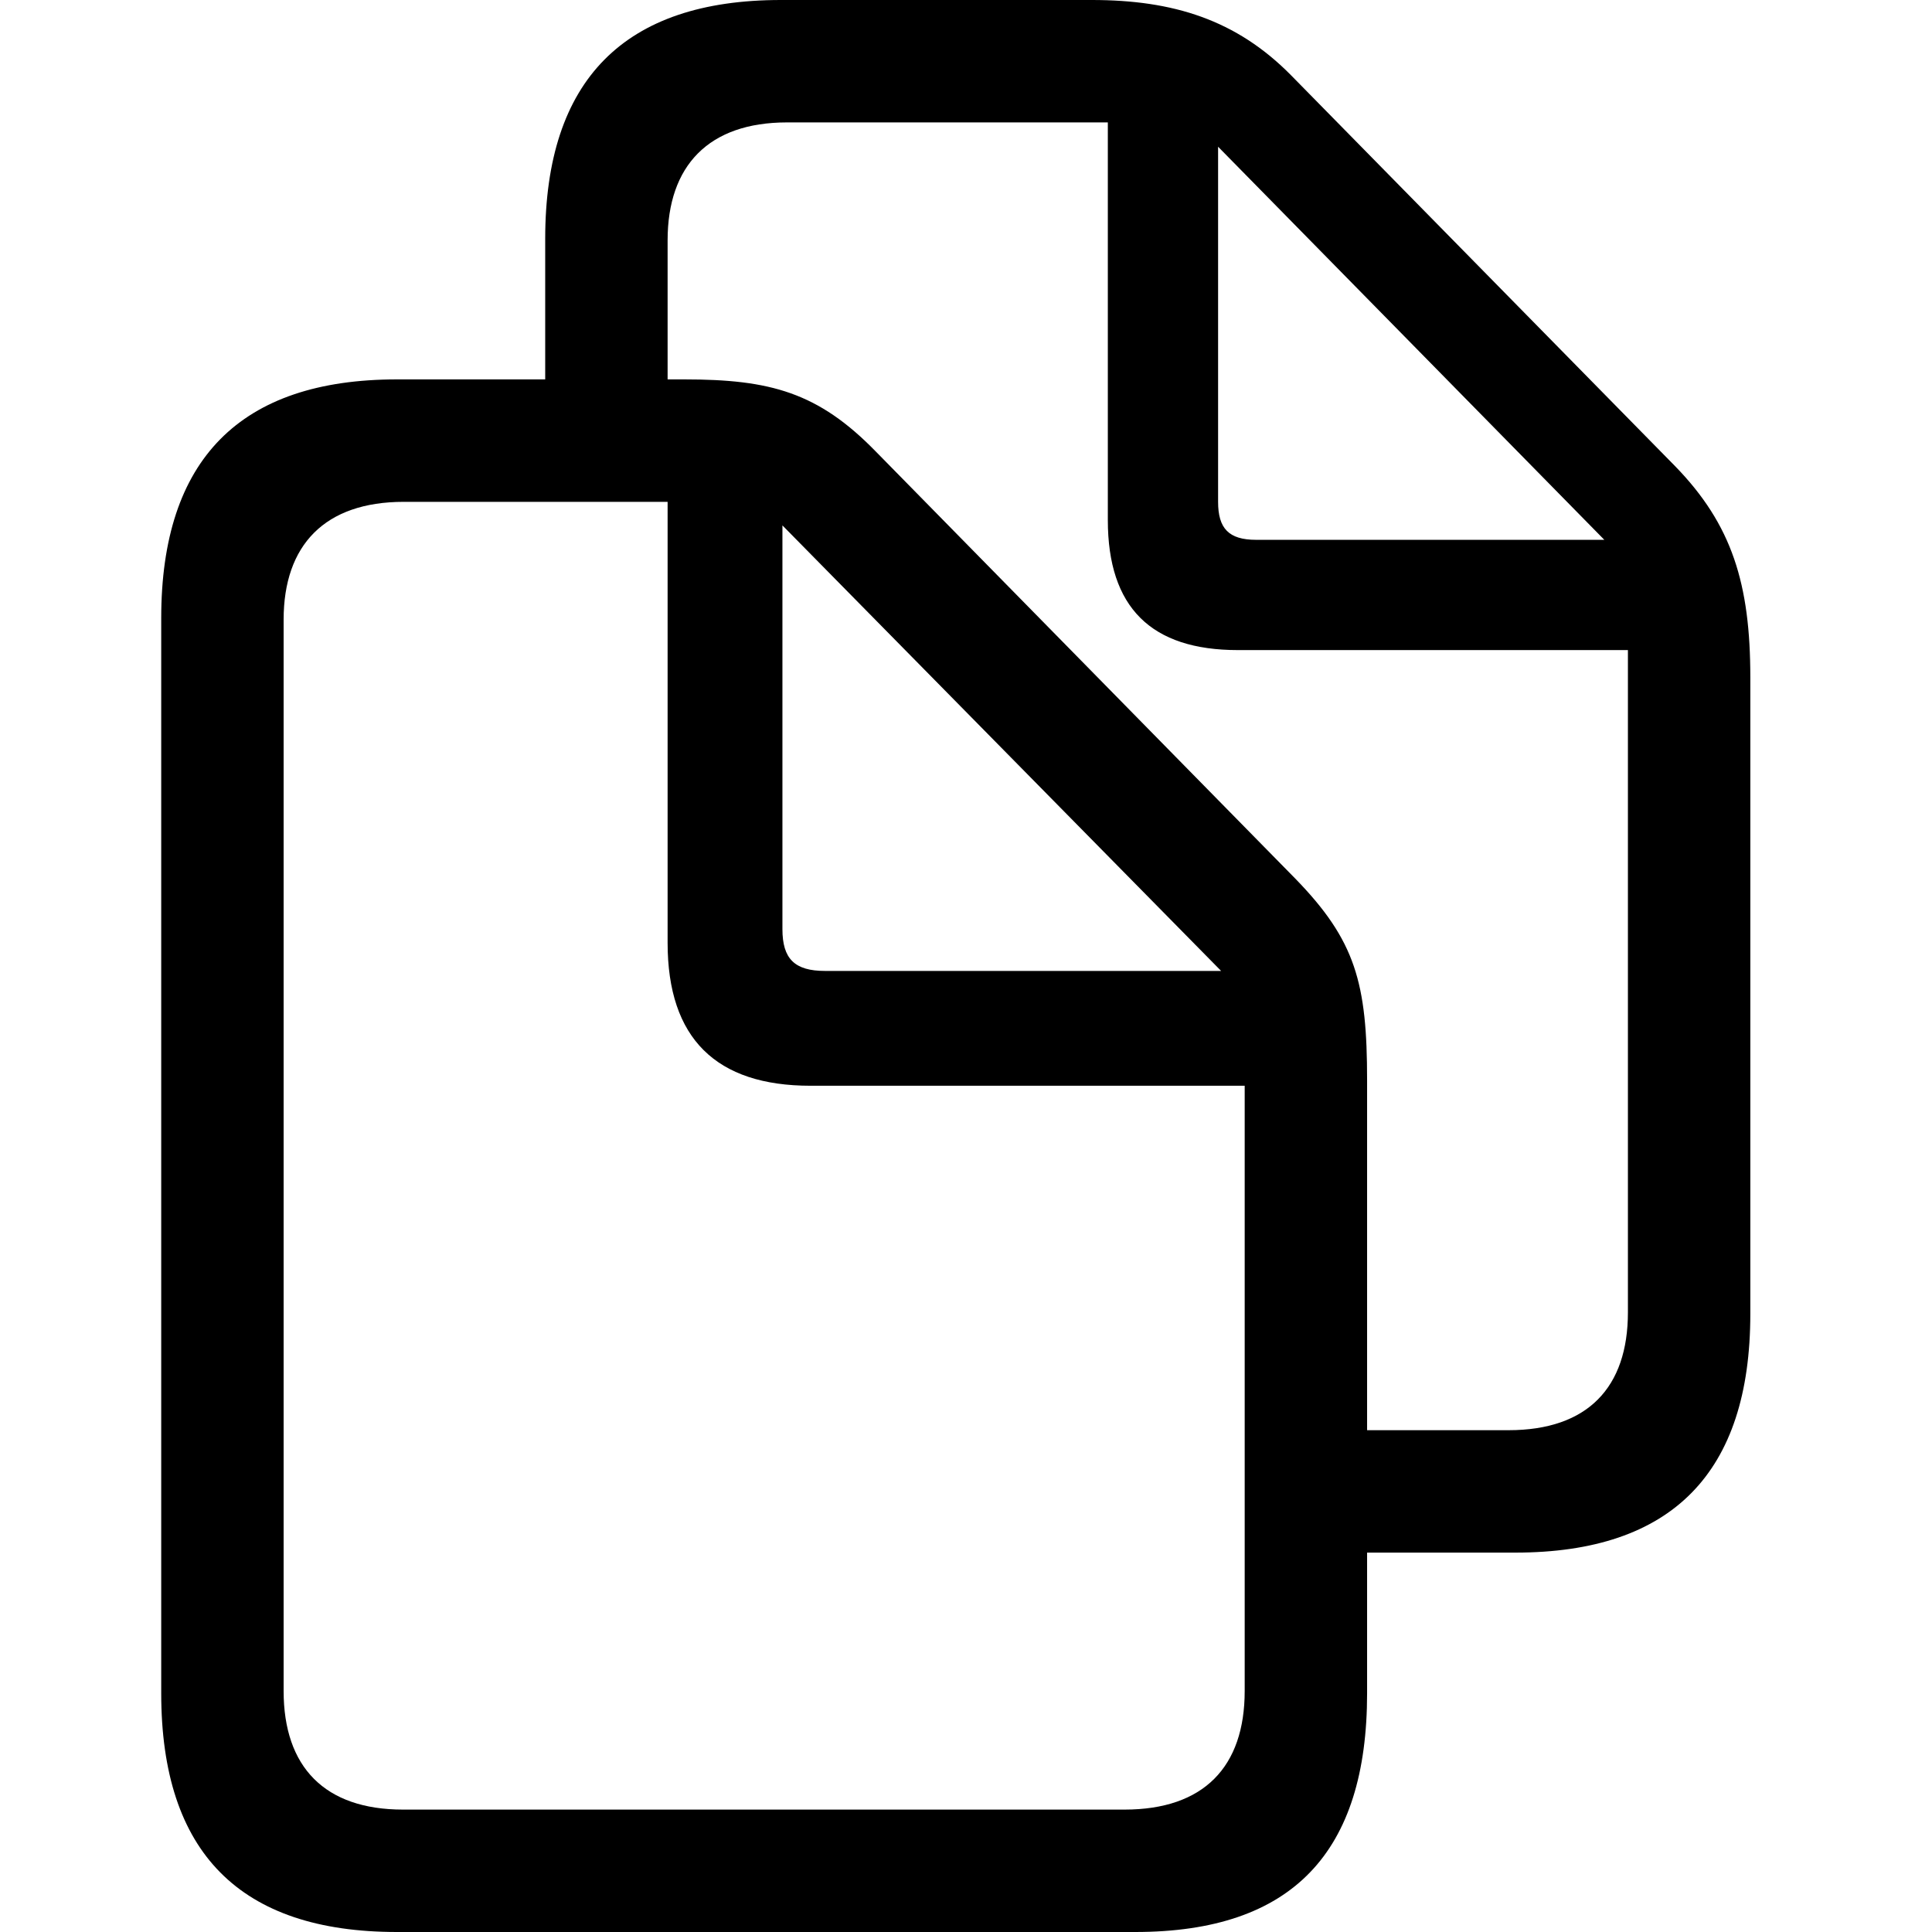
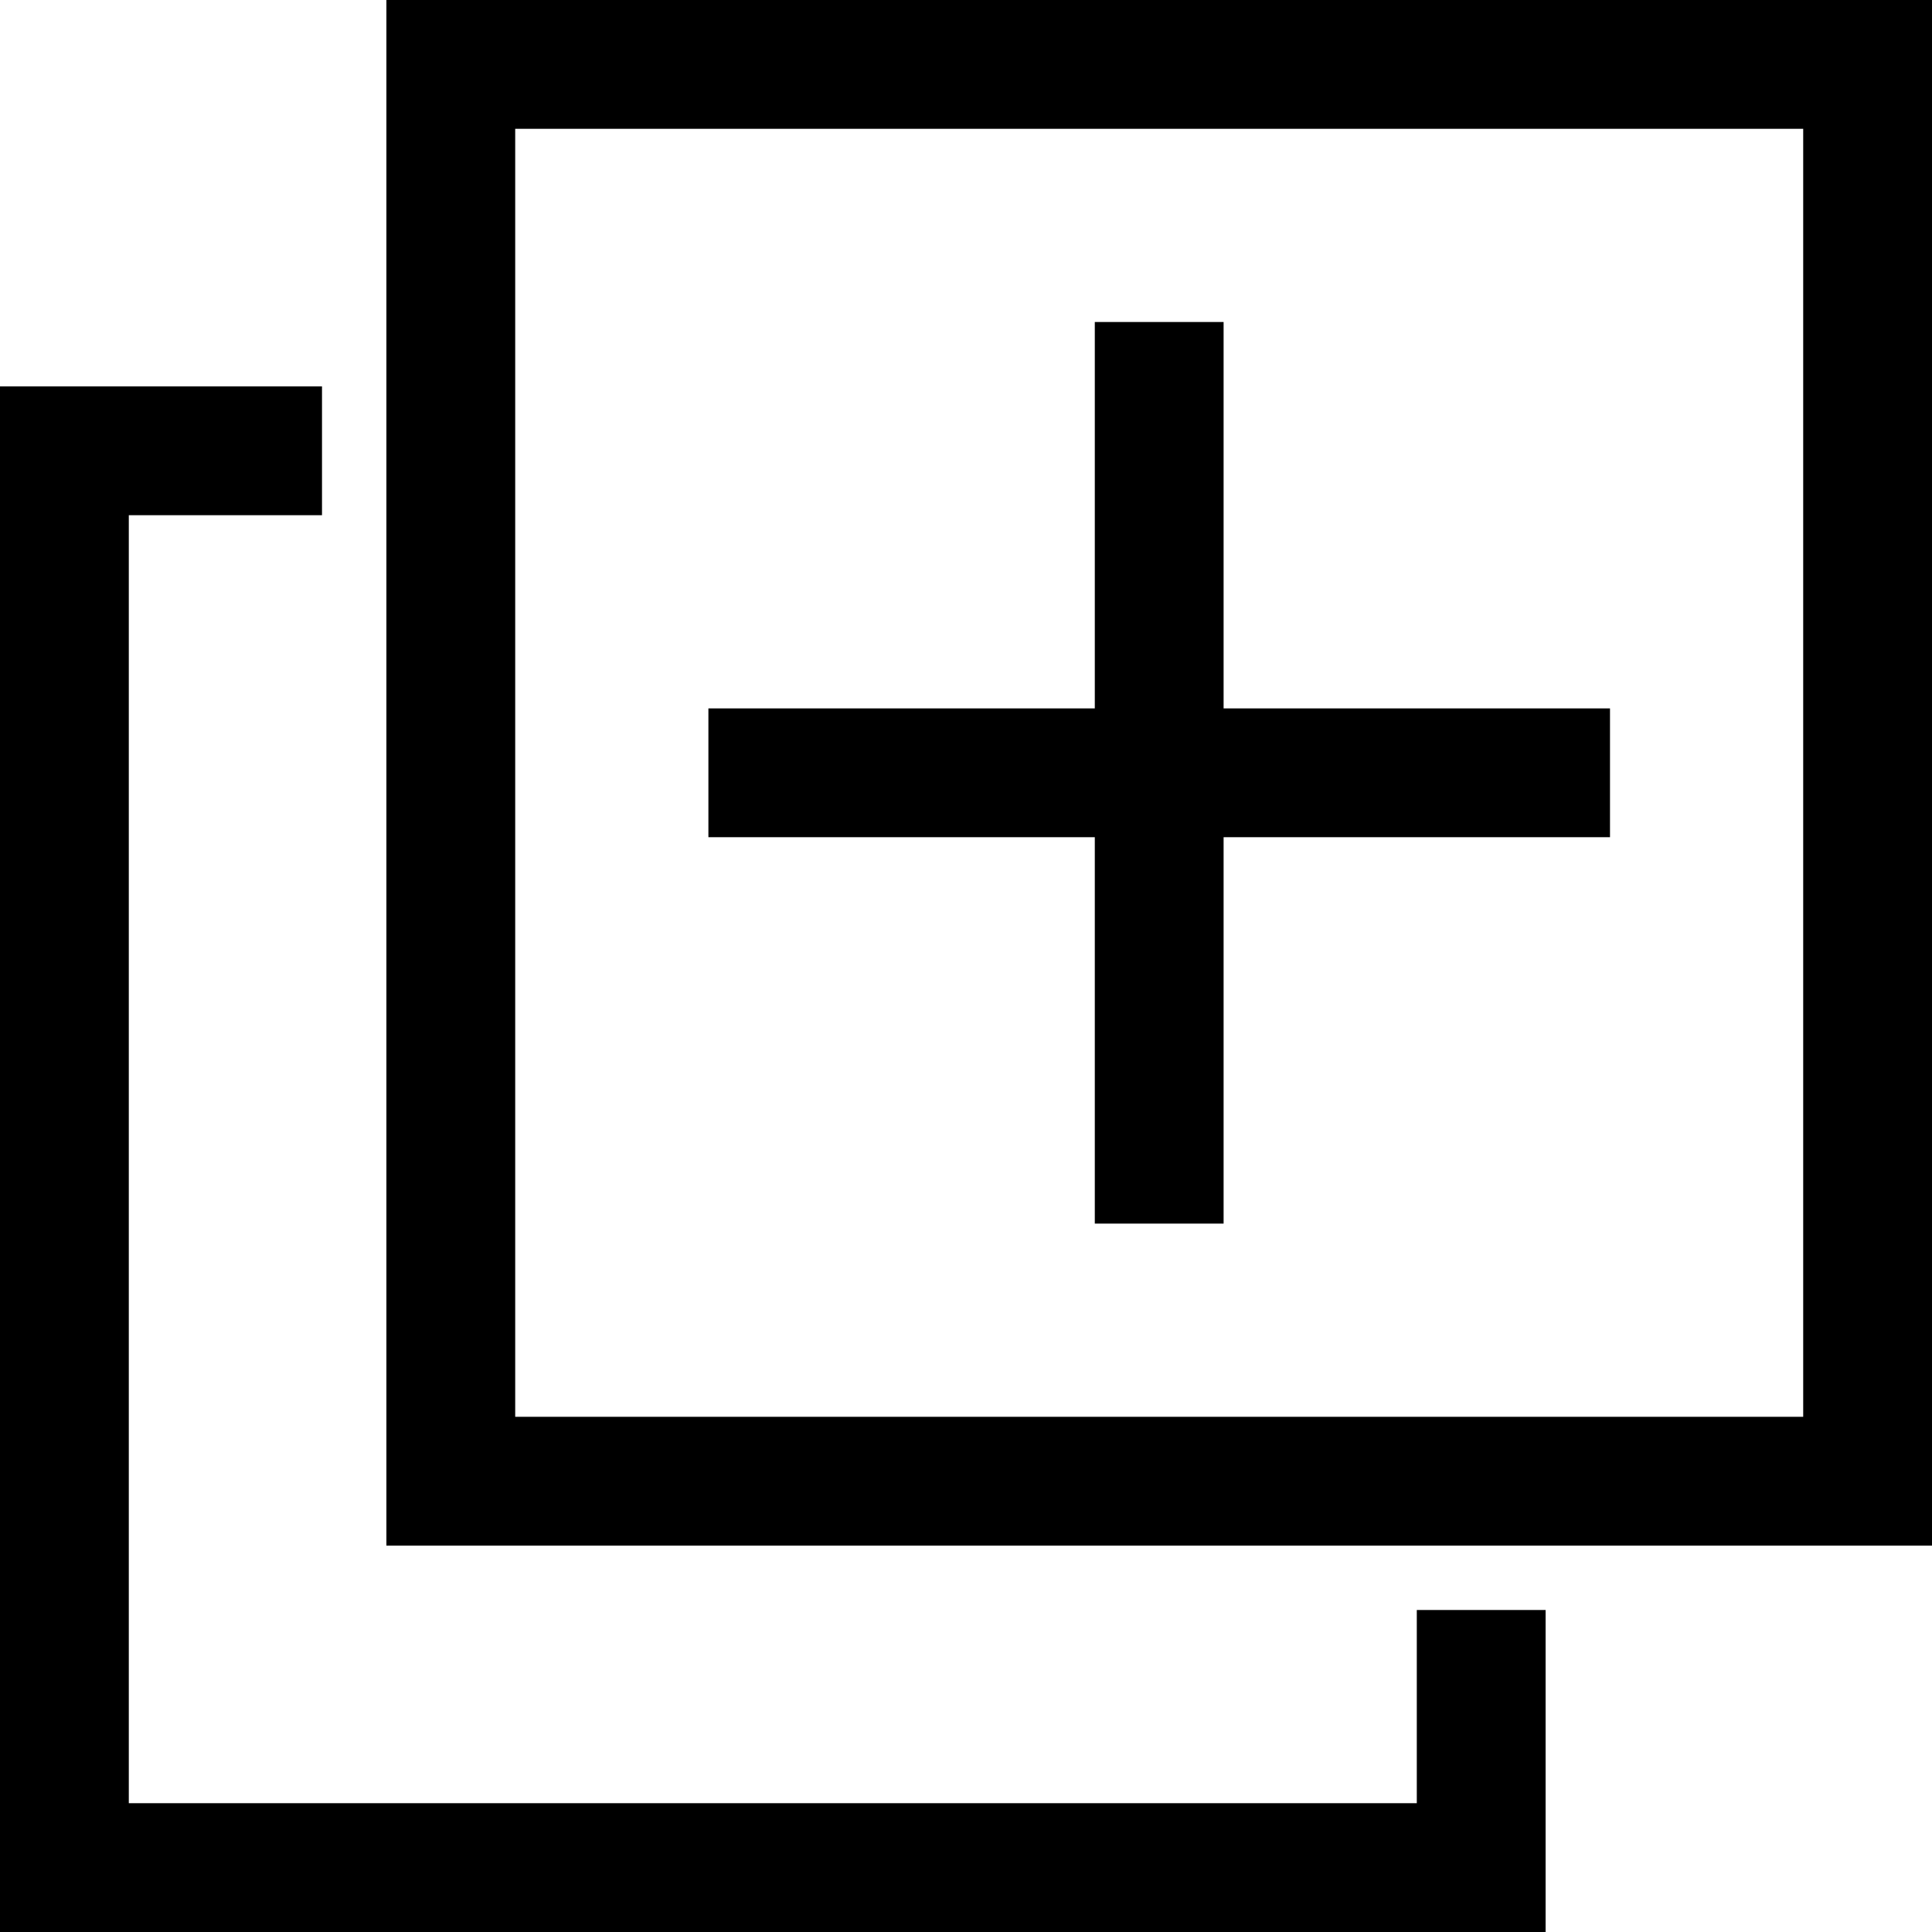
- <svg xmlns="http://www.w3.org/2000/svg" width="56" height="56" viewBox="0 0 56 56">
-   <path d="M 11.505 56 L 32.904 56 C 37.466 56 39.626 53.686 39.626 49.08 L 39.626 45.003 L 43.924 45.003 C 48.464 45.003 50.734 42.689 50.734 38.083 L 50.734 19.636 C 50.734 16.926 50.205 15.207 48.552 13.51 L 37.422 2.182 C 35.836 .573 34.006 0 31.648 0 L 22.634 0 C 18.095 0 15.803 2.314 15.803 6.92 L 15.803 10.997 L 11.505 10.997 C 6.965 10.997 4.673 13.311 4.673 17.917 L 4.673 49.08 C 4.673 53.708 6.965 56 11.505 56 Z M 39.626 31.317 C 39.626 28.496 39.296 27.262 37.532 25.454 L 25.389 13.091 C 23.714 11.372 22.326 10.997 19.836 10.997 L 19.351 10.997 L 19.351 6.964 C 19.351 4.804 20.541 3.548 22.811 3.548 L 32.111 3.548 L 32.111 15.074 C 32.111 17.609 33.367 18.843 35.88 18.843 L 47.186 18.843 L 47.186 38.038 C 47.186 40.22 46.017 41.455 43.725 41.455 L 39.626 41.455 Z M 36.409 15.647 C 35.615 15.647 35.307 15.317 35.307 14.546 L 35.307 4.253 L 46.502 15.647 Z M 11.681 52.452 C 9.411 52.452 8.221 51.218 8.221 49.014 L 8.221 17.961 C 8.221 15.802 9.411 14.546 11.703 14.546 L 19.351 14.546 L 19.351 27.328 C 19.351 30.105 20.761 31.471 23.494 31.471 L 36.078 31.471 L 36.078 49.014 C 36.078 51.218 34.888 52.452 32.596 52.452 Z M 23.913 28.143 C 23.031 28.143 22.679 27.791 22.679 26.931 L 22.679 15.229 L 35.395 28.143 Z" />
+ <svg xmlns="http://www.w3.org/2000/svg" id="Icons" enable-background="new 0 0 30 30" height="512" viewBox="0 0 30 30" width="512">
+   <g fill="rgb(0,0,0)">
+     <path d="m30 0h-24v24h24zm-2 22h-20v-20h20z" />
+     <path d="m24 25h-2v3h-20v-20h3v-2h-5v24h24z" />
+     <path d="m17 19h2v-6h6v-2h-6v-6h-2v6h-6v2h6z" />
+   </g>
</svg>
